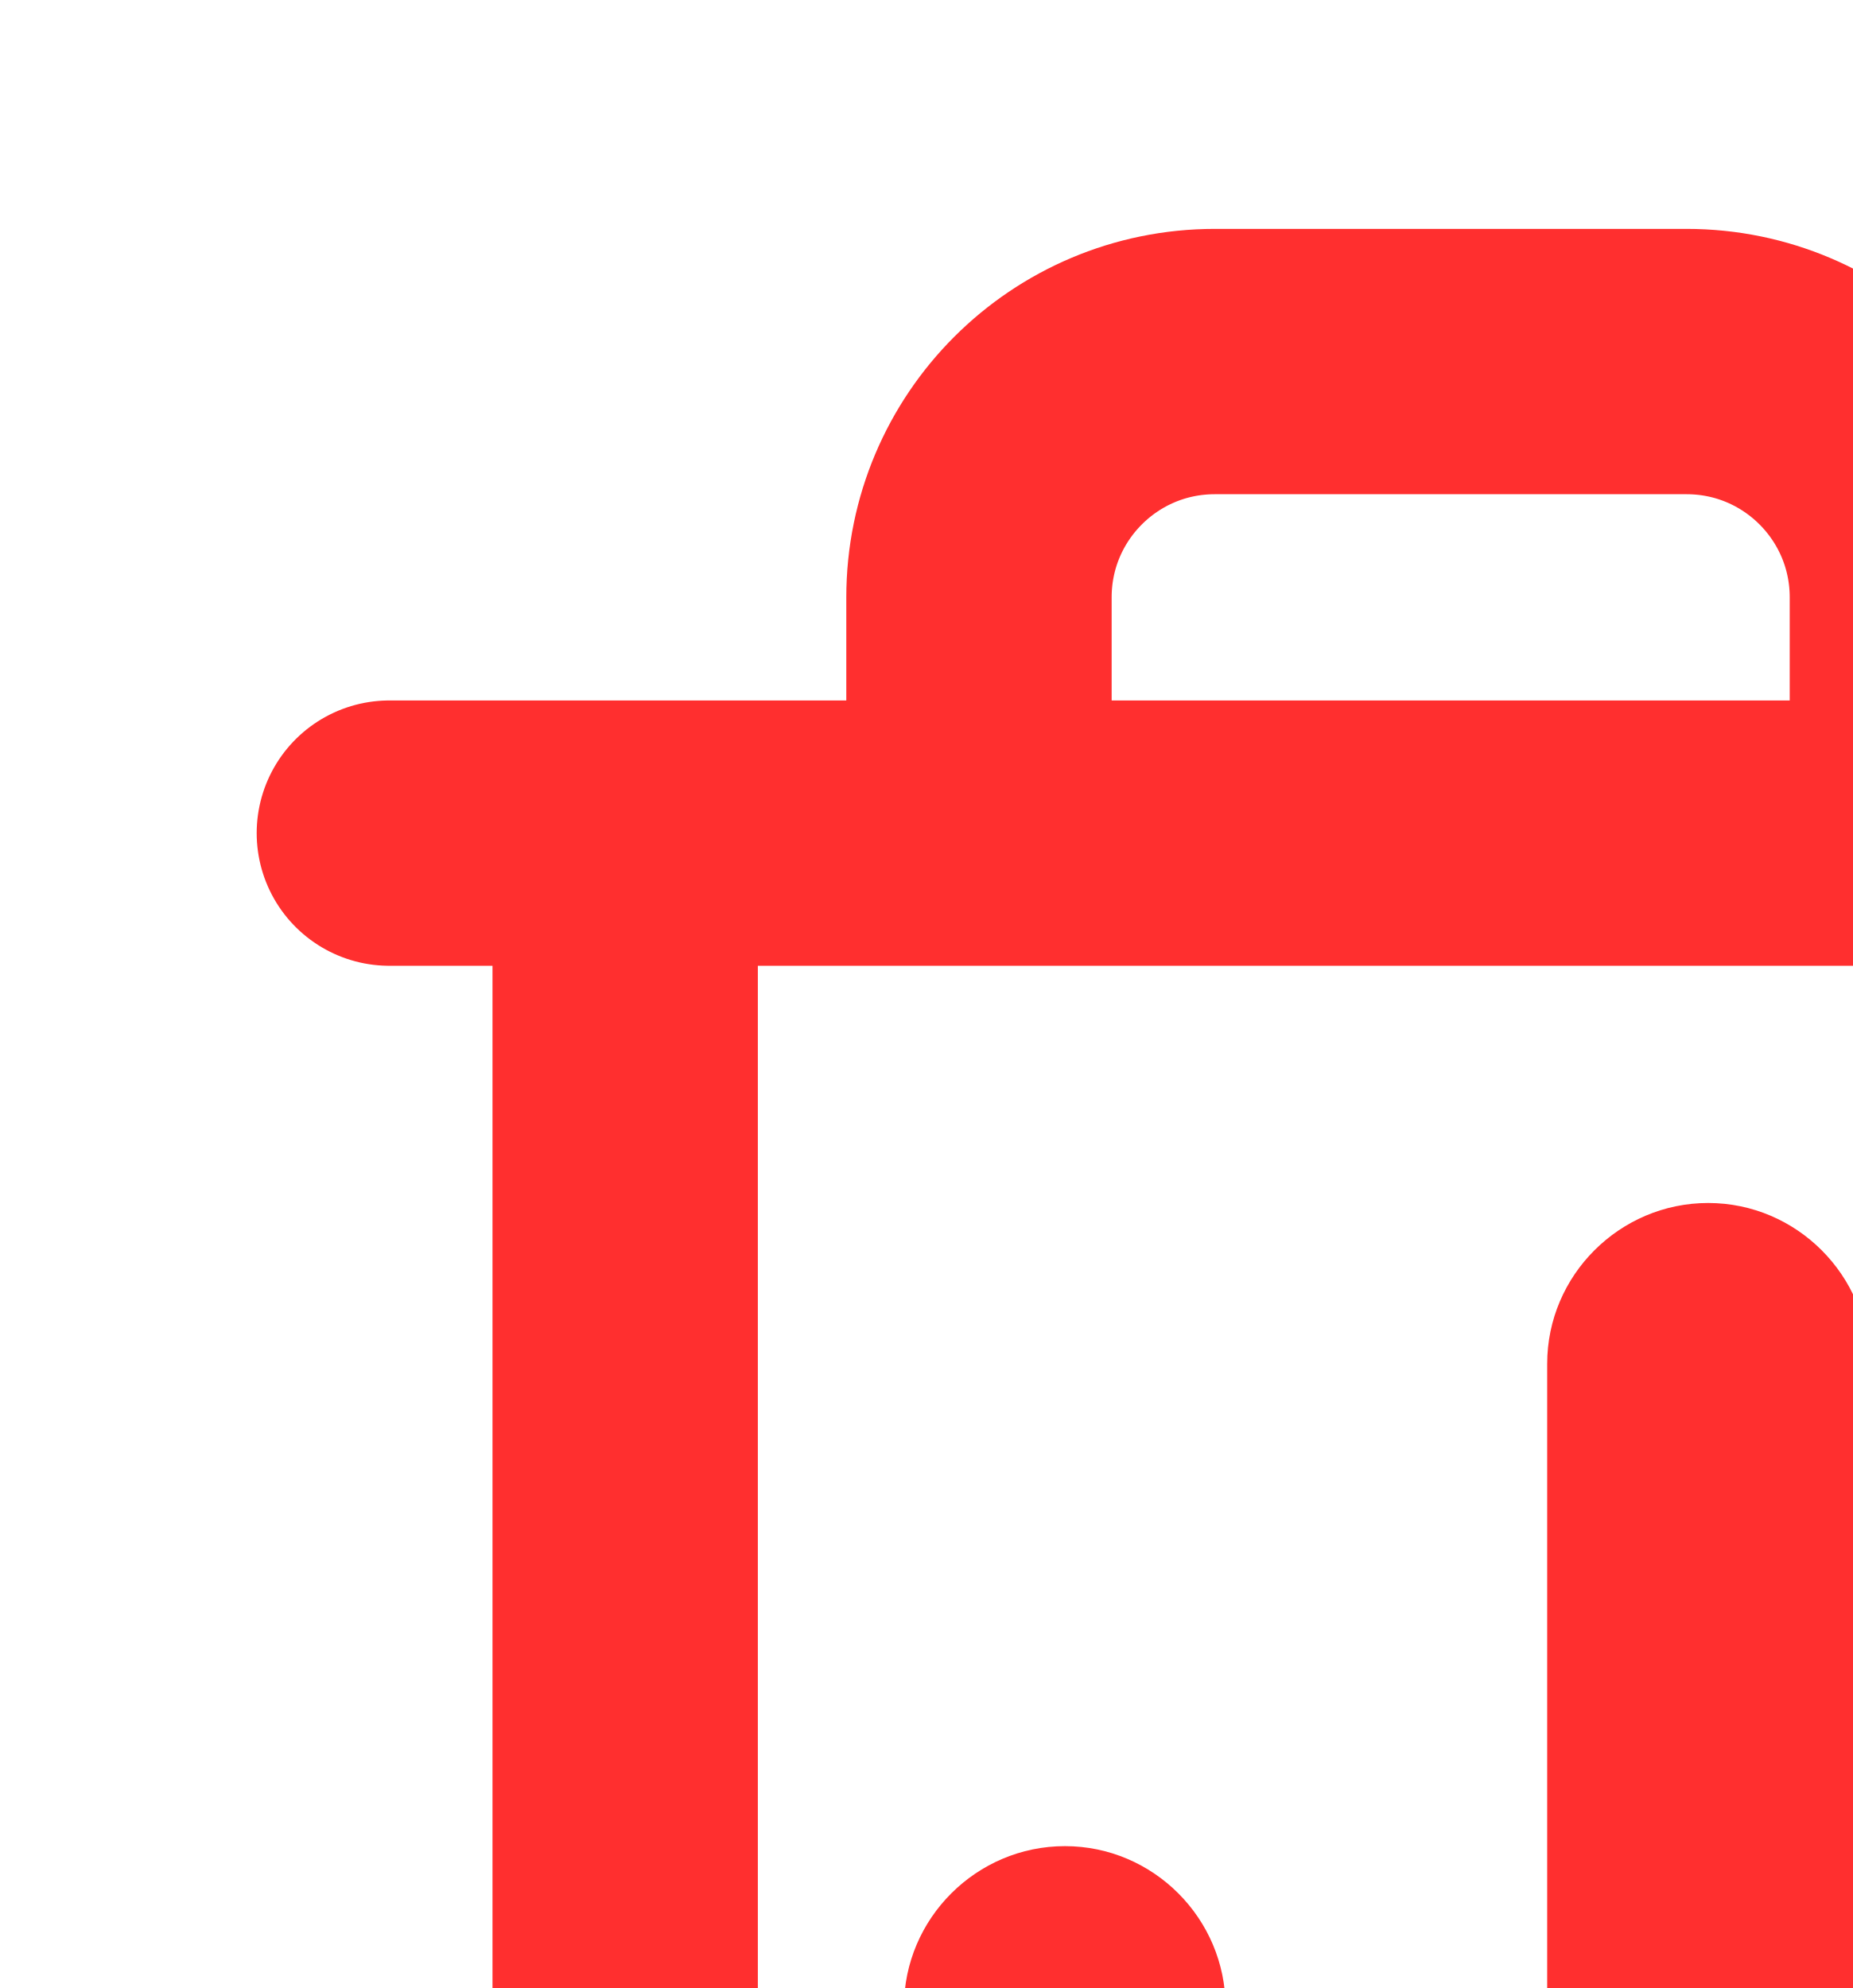
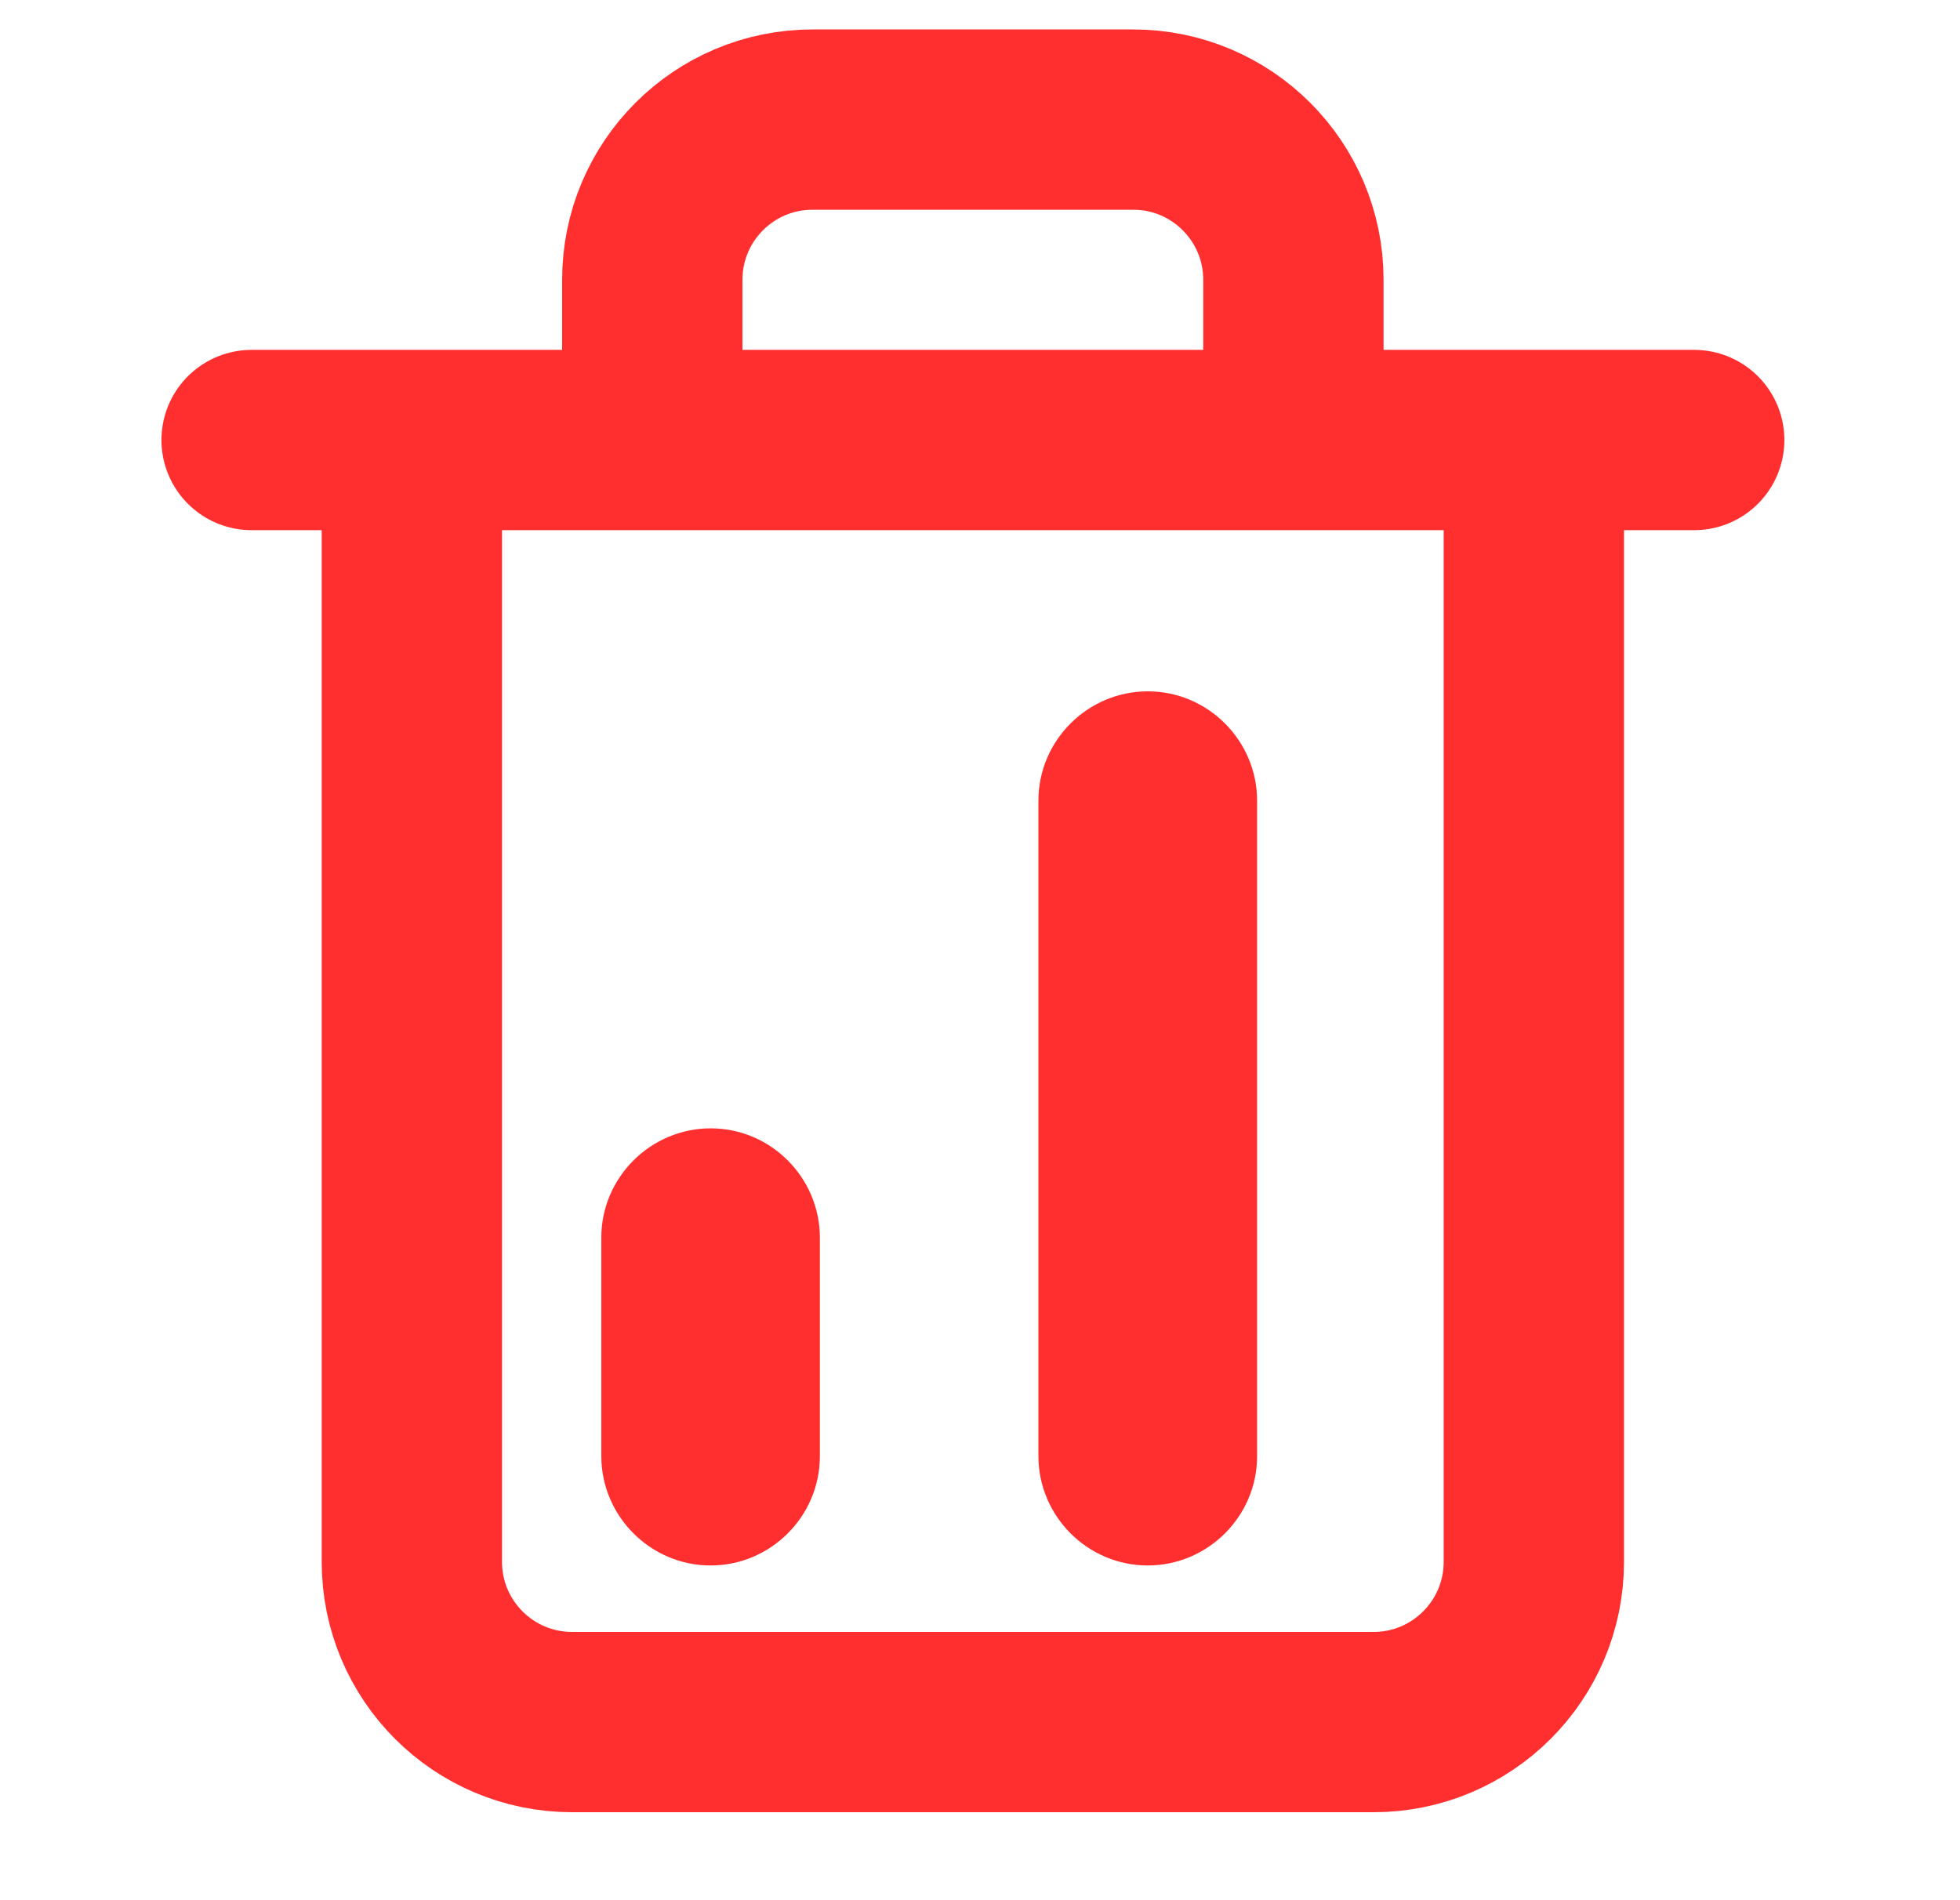
- <svg xmlns="http://www.w3.org/2000/svg" width="10.474" height="11.239" fill="none" viewBox="3.799 3.29 10.474 11.239" data-c="1">
+ <svg xmlns="http://www.w3.org/2000/svg" width="16.304" height="15.802" fill="none" viewBox="3.907 4.339 16.304 15.802" data-c="1">
  <path stroke="#FF2F2F" stroke-linecap="round" stroke-linejoin="round" stroke-width="1.5" d="M6 8h12M9.333 8V6.667a1.333 1.333 0 0 1 1.333-1.333h2.667a1.333 1.333 0 0 1 1.333 1.333V8m2 0v9.334a1.333 1.333 0 0 1-1.333 1.333H8.666a1.333 1.333 0 0 1-1.333-1.334V8z" />
  <path fill="#FF2F2F" d="M14.364 11v5.455c0 .5-.41.909-.91.909s-.909-.41-.909-.91V11c0-.5.41-.909.91-.909s.909.41.909.91M10.727 14.637v1.818c0 .5-.409.909-.909.909s-.909-.41-.909-.91v-1.818c0-.5.41-.909.91-.909s.908.41.908.91" />
</svg>
